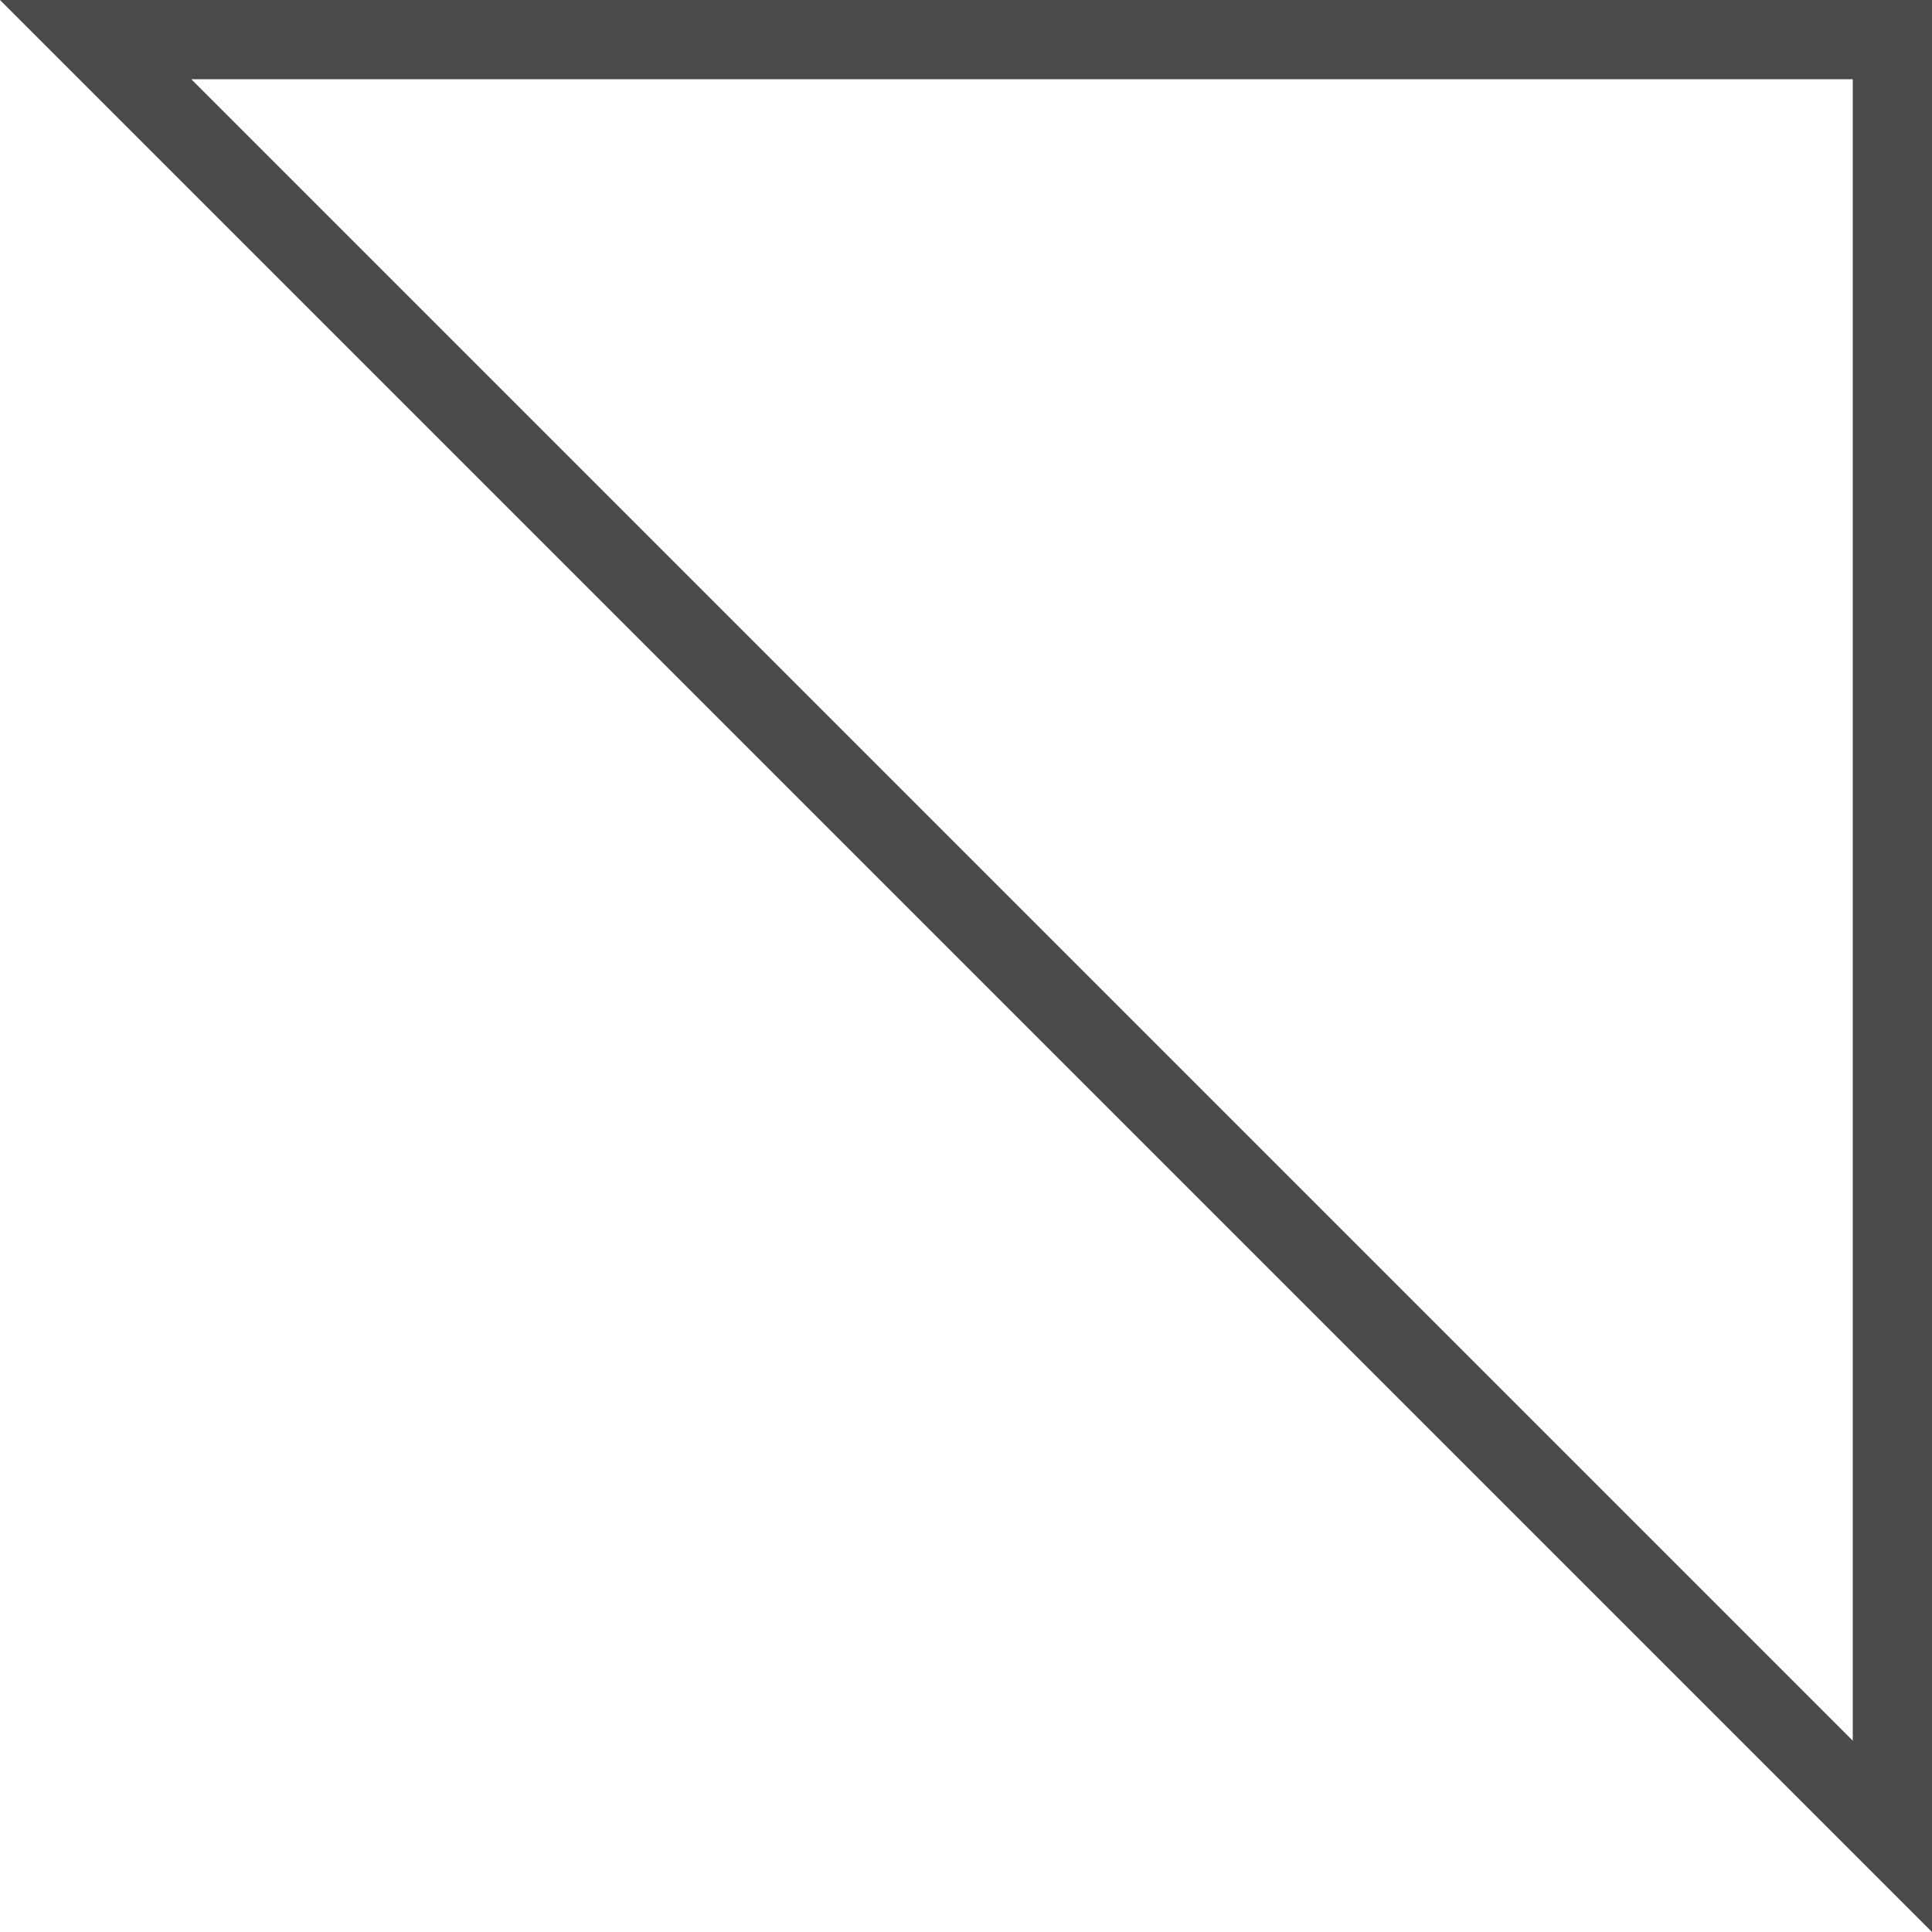
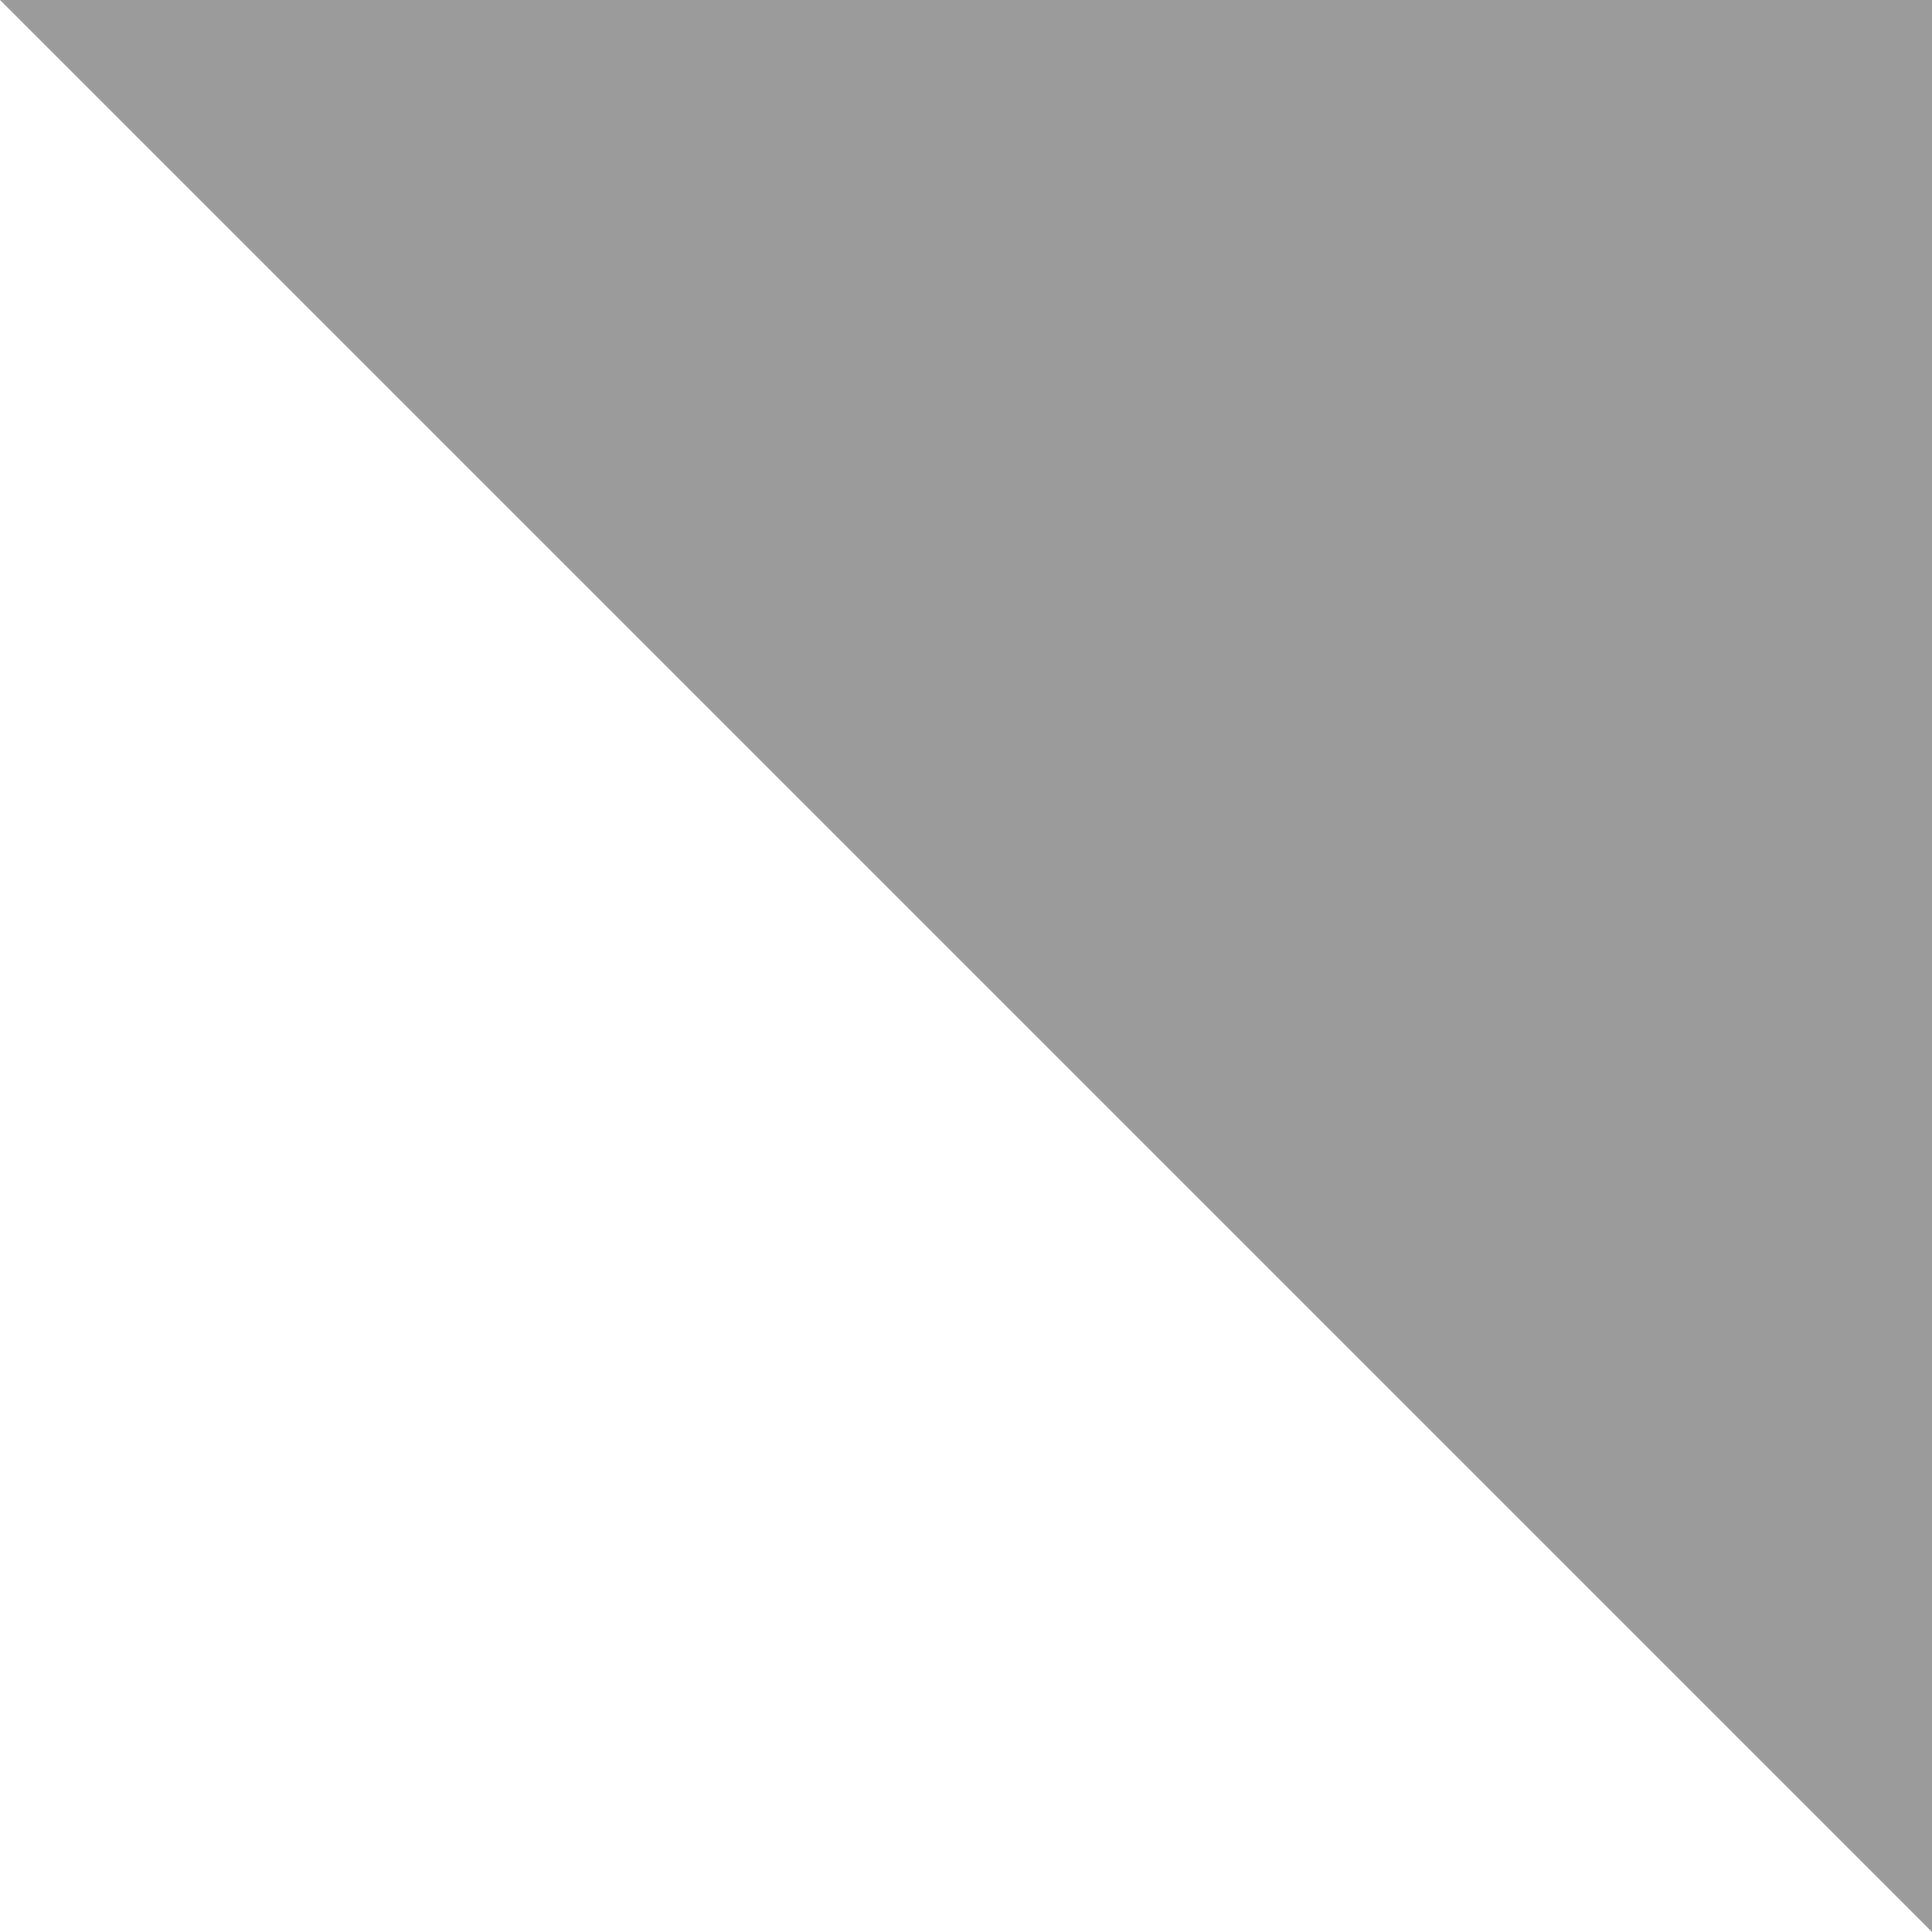
<svg xmlns="http://www.w3.org/2000/svg" width="512px" height="512px" viewBox="0 0 512 512" version="1.1">
-   <g id="Page-1" stroke="none" stroke-width="1" fill="none" fill-rule="evenodd">
-     <g id="matrix-diagonal-upper-group" fill="#FFFFFF">
-       <rect id="backdrop-copy" x="0" y="0" width="512" height="512" />
-       <path d="M10.5,25.349 L10.5,501.5 L486.651,501.5 L10.5,25.349 Z" id="matrix-diagonal-upper" stroke="#4A4A4A" stroke-width="21" transform="translate(256, 256) rotate(-180) translate(-256, -256) " />
-     </g>
-   </g>
+   <rect id="backdrop-copy" fill="#FFFFFF" x="0" y="0" width="512" height="512" />
+   <polygon id="matrix-diagonal-upper" fill="#9B9B9B" transform="translate(256, 256) rotate(-180) translate(-256, -256) " points="0 0 0 512 512 512" />
</svg>
